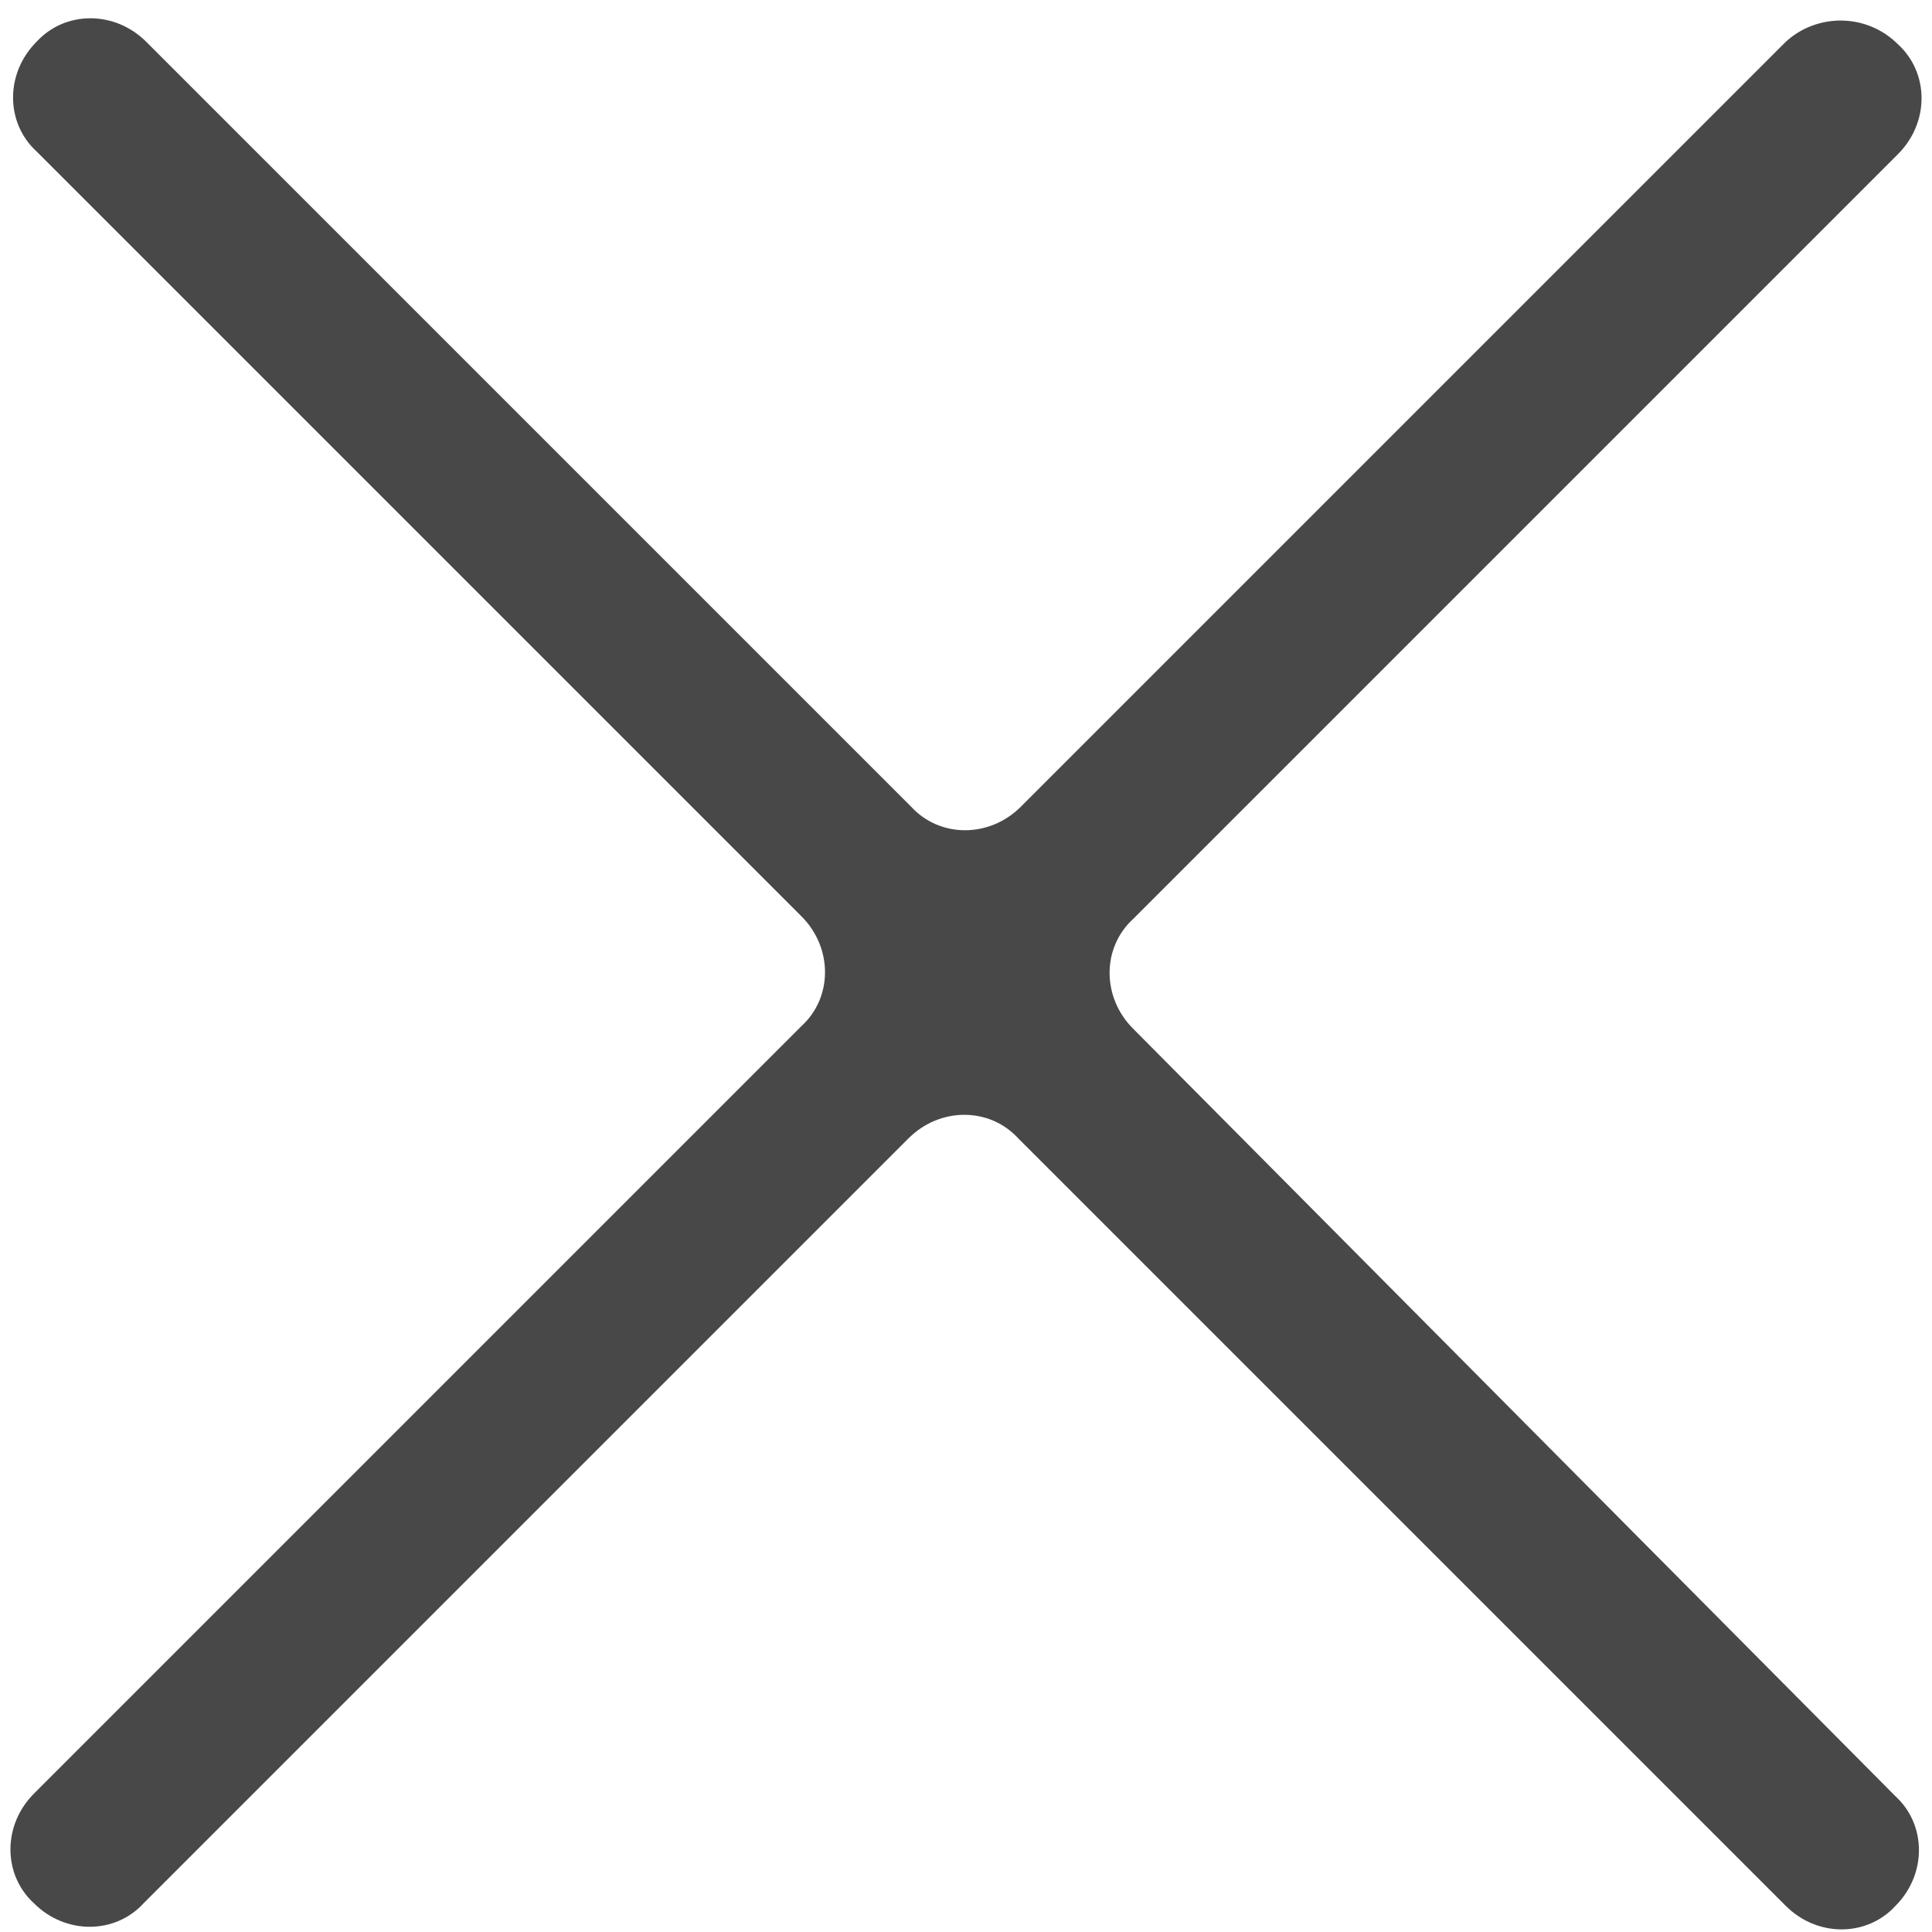
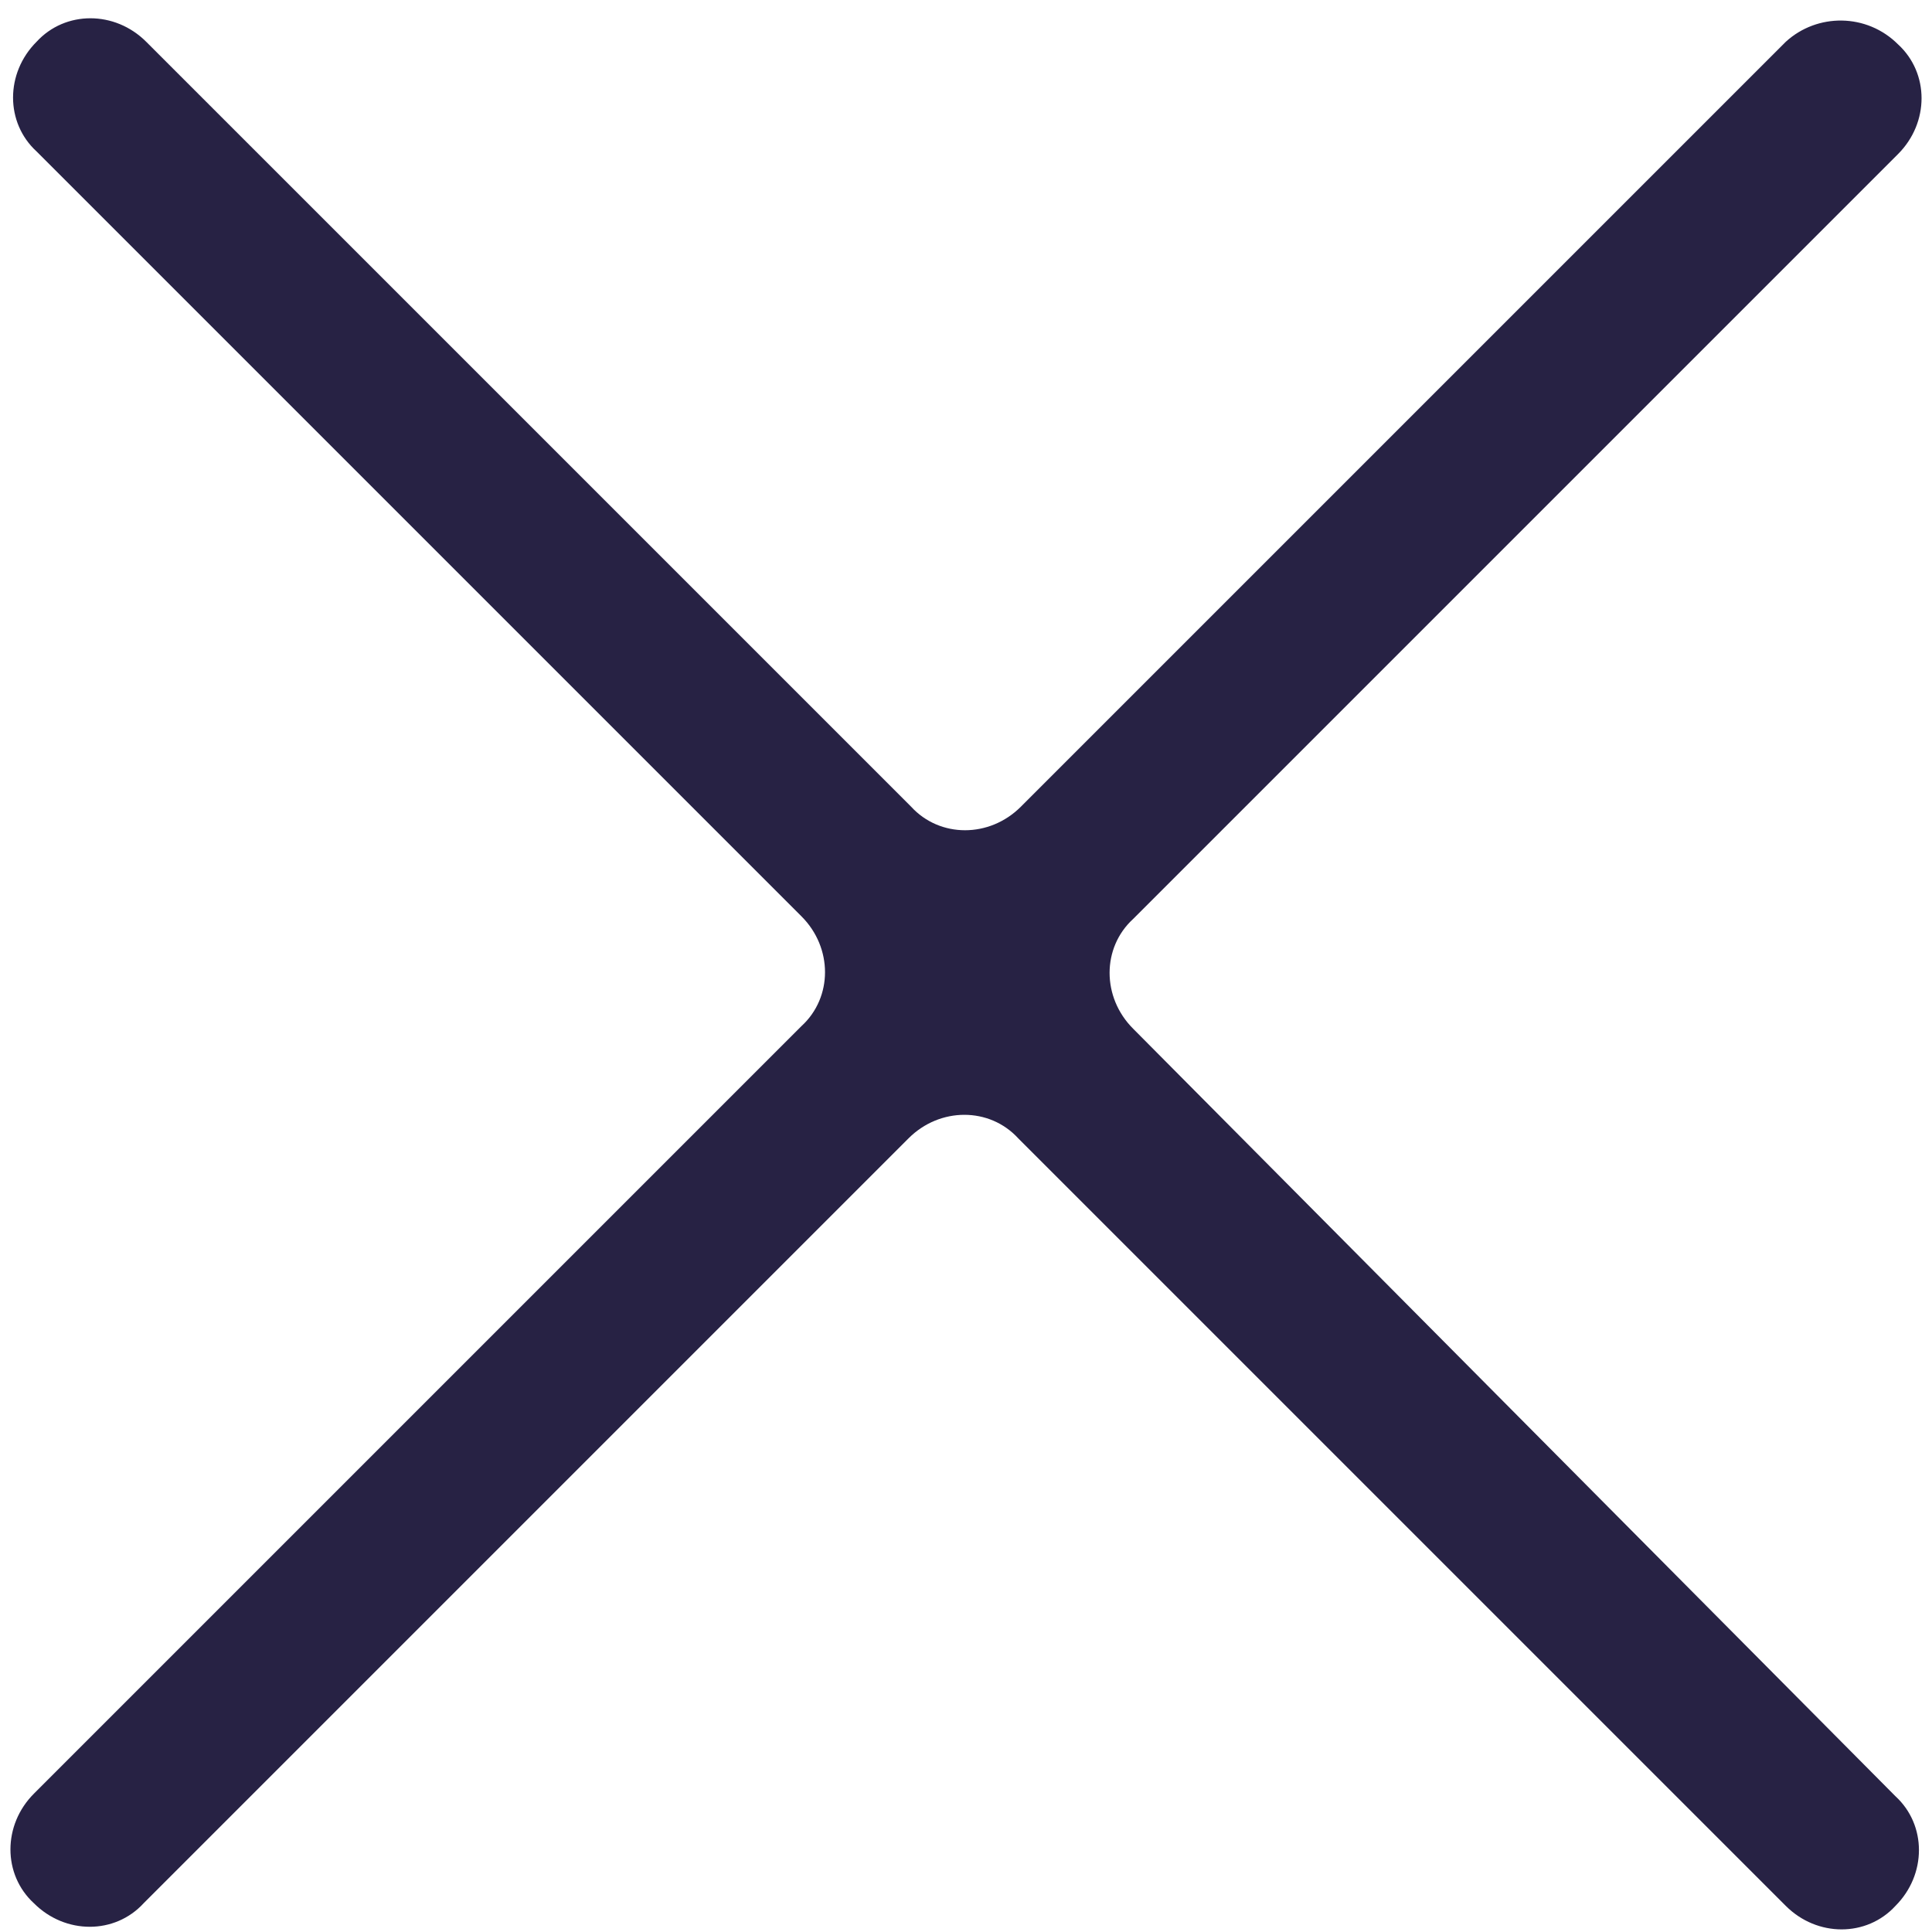
<svg xmlns="http://www.w3.org/2000/svg" width="74" height="74">
-   <path d="M68.4 1.6L39.1 30.9c-1.2 1.2-3.1 1.2-4.2 0L5.6 1.6C4.4.4 2.5.4 1.4 1.6.2 2.8.2 4.7 1.4 5.8l29.3 29.3c1.2 1.2 1.2 3.1 0 4.2L1.3 68.7c-1.2 1.2-1.2 3.1 0 4.2 1.2 1.2 3.1 1.2 4.2 0l29.3-29.3c1.2-1.2 3.1-1.2 4.2 0L68.4 73c1.2 1.2 3.1 1.2 4.2 0 1.2-1.2 1.2-3.1 0-4.2L43.4 39.4c-1.2-1.2-1.2-3.1 0-4.2L72.7 5.9c1.2-1.2 1.2-3.1 0-4.2-1.2-1.2-3.1-1.2-4.3-.1z" fill="#484848" fill-rule="evenodd" />
+   <path d="M68.4 1.6L39.1 30.9c-1.2 1.2-3.1 1.2-4.2 0L5.6 1.6C4.4.4 2.5.4 1.4 1.6.2 2.8.2 4.7 1.4 5.8l29.3 29.3c1.2 1.2 1.2 3.1 0 4.2L1.3 68.7c-1.2 1.2-1.2 3.1 0 4.2 1.2 1.2 3.1 1.2 4.2 0l29.3-29.3c1.2-1.2 3.1-1.2 4.2 0L68.4 73c1.2 1.2 3.1 1.2 4.2 0 1.2-1.2 1.2-3.1 0-4.2L43.4 39.4c-1.2-1.2-1.2-3.1 0-4.2L72.7 5.9c1.2-1.2 1.2-3.1 0-4.2-1.2-1.2-3.1-1.2-4.3-.1z" fill="#272244" fill-rule="evenodd" />
</svg>
